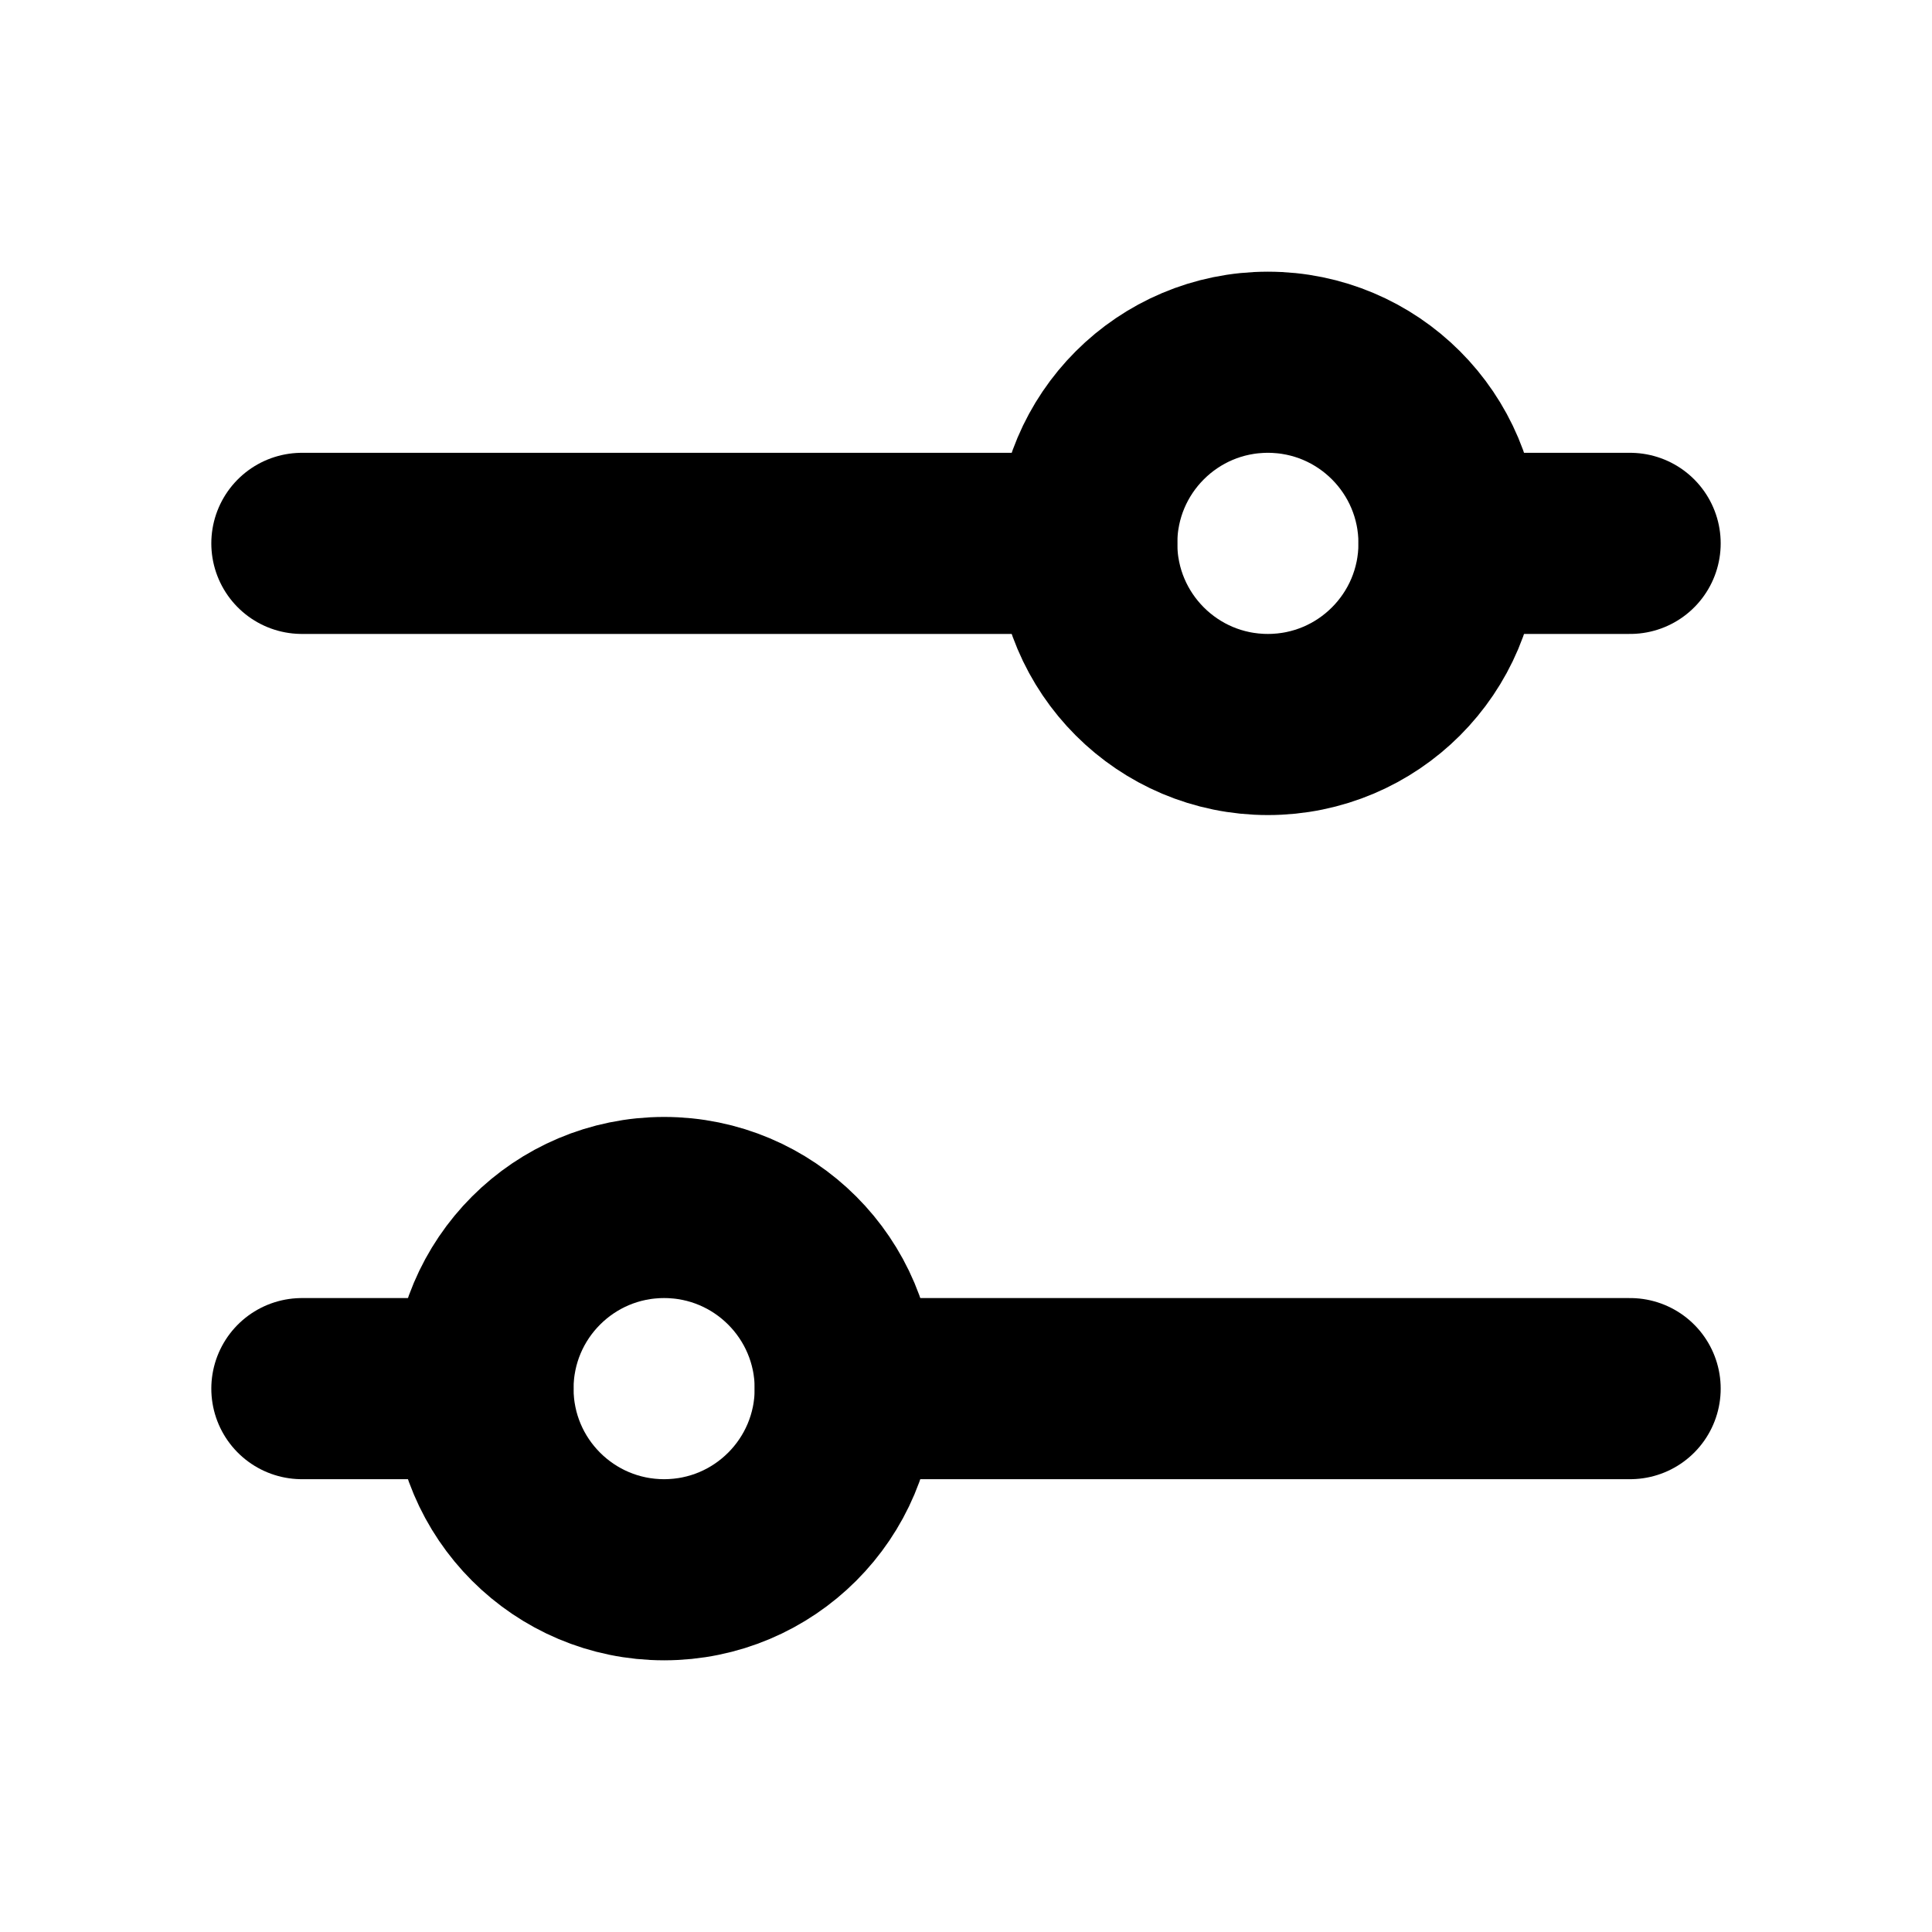
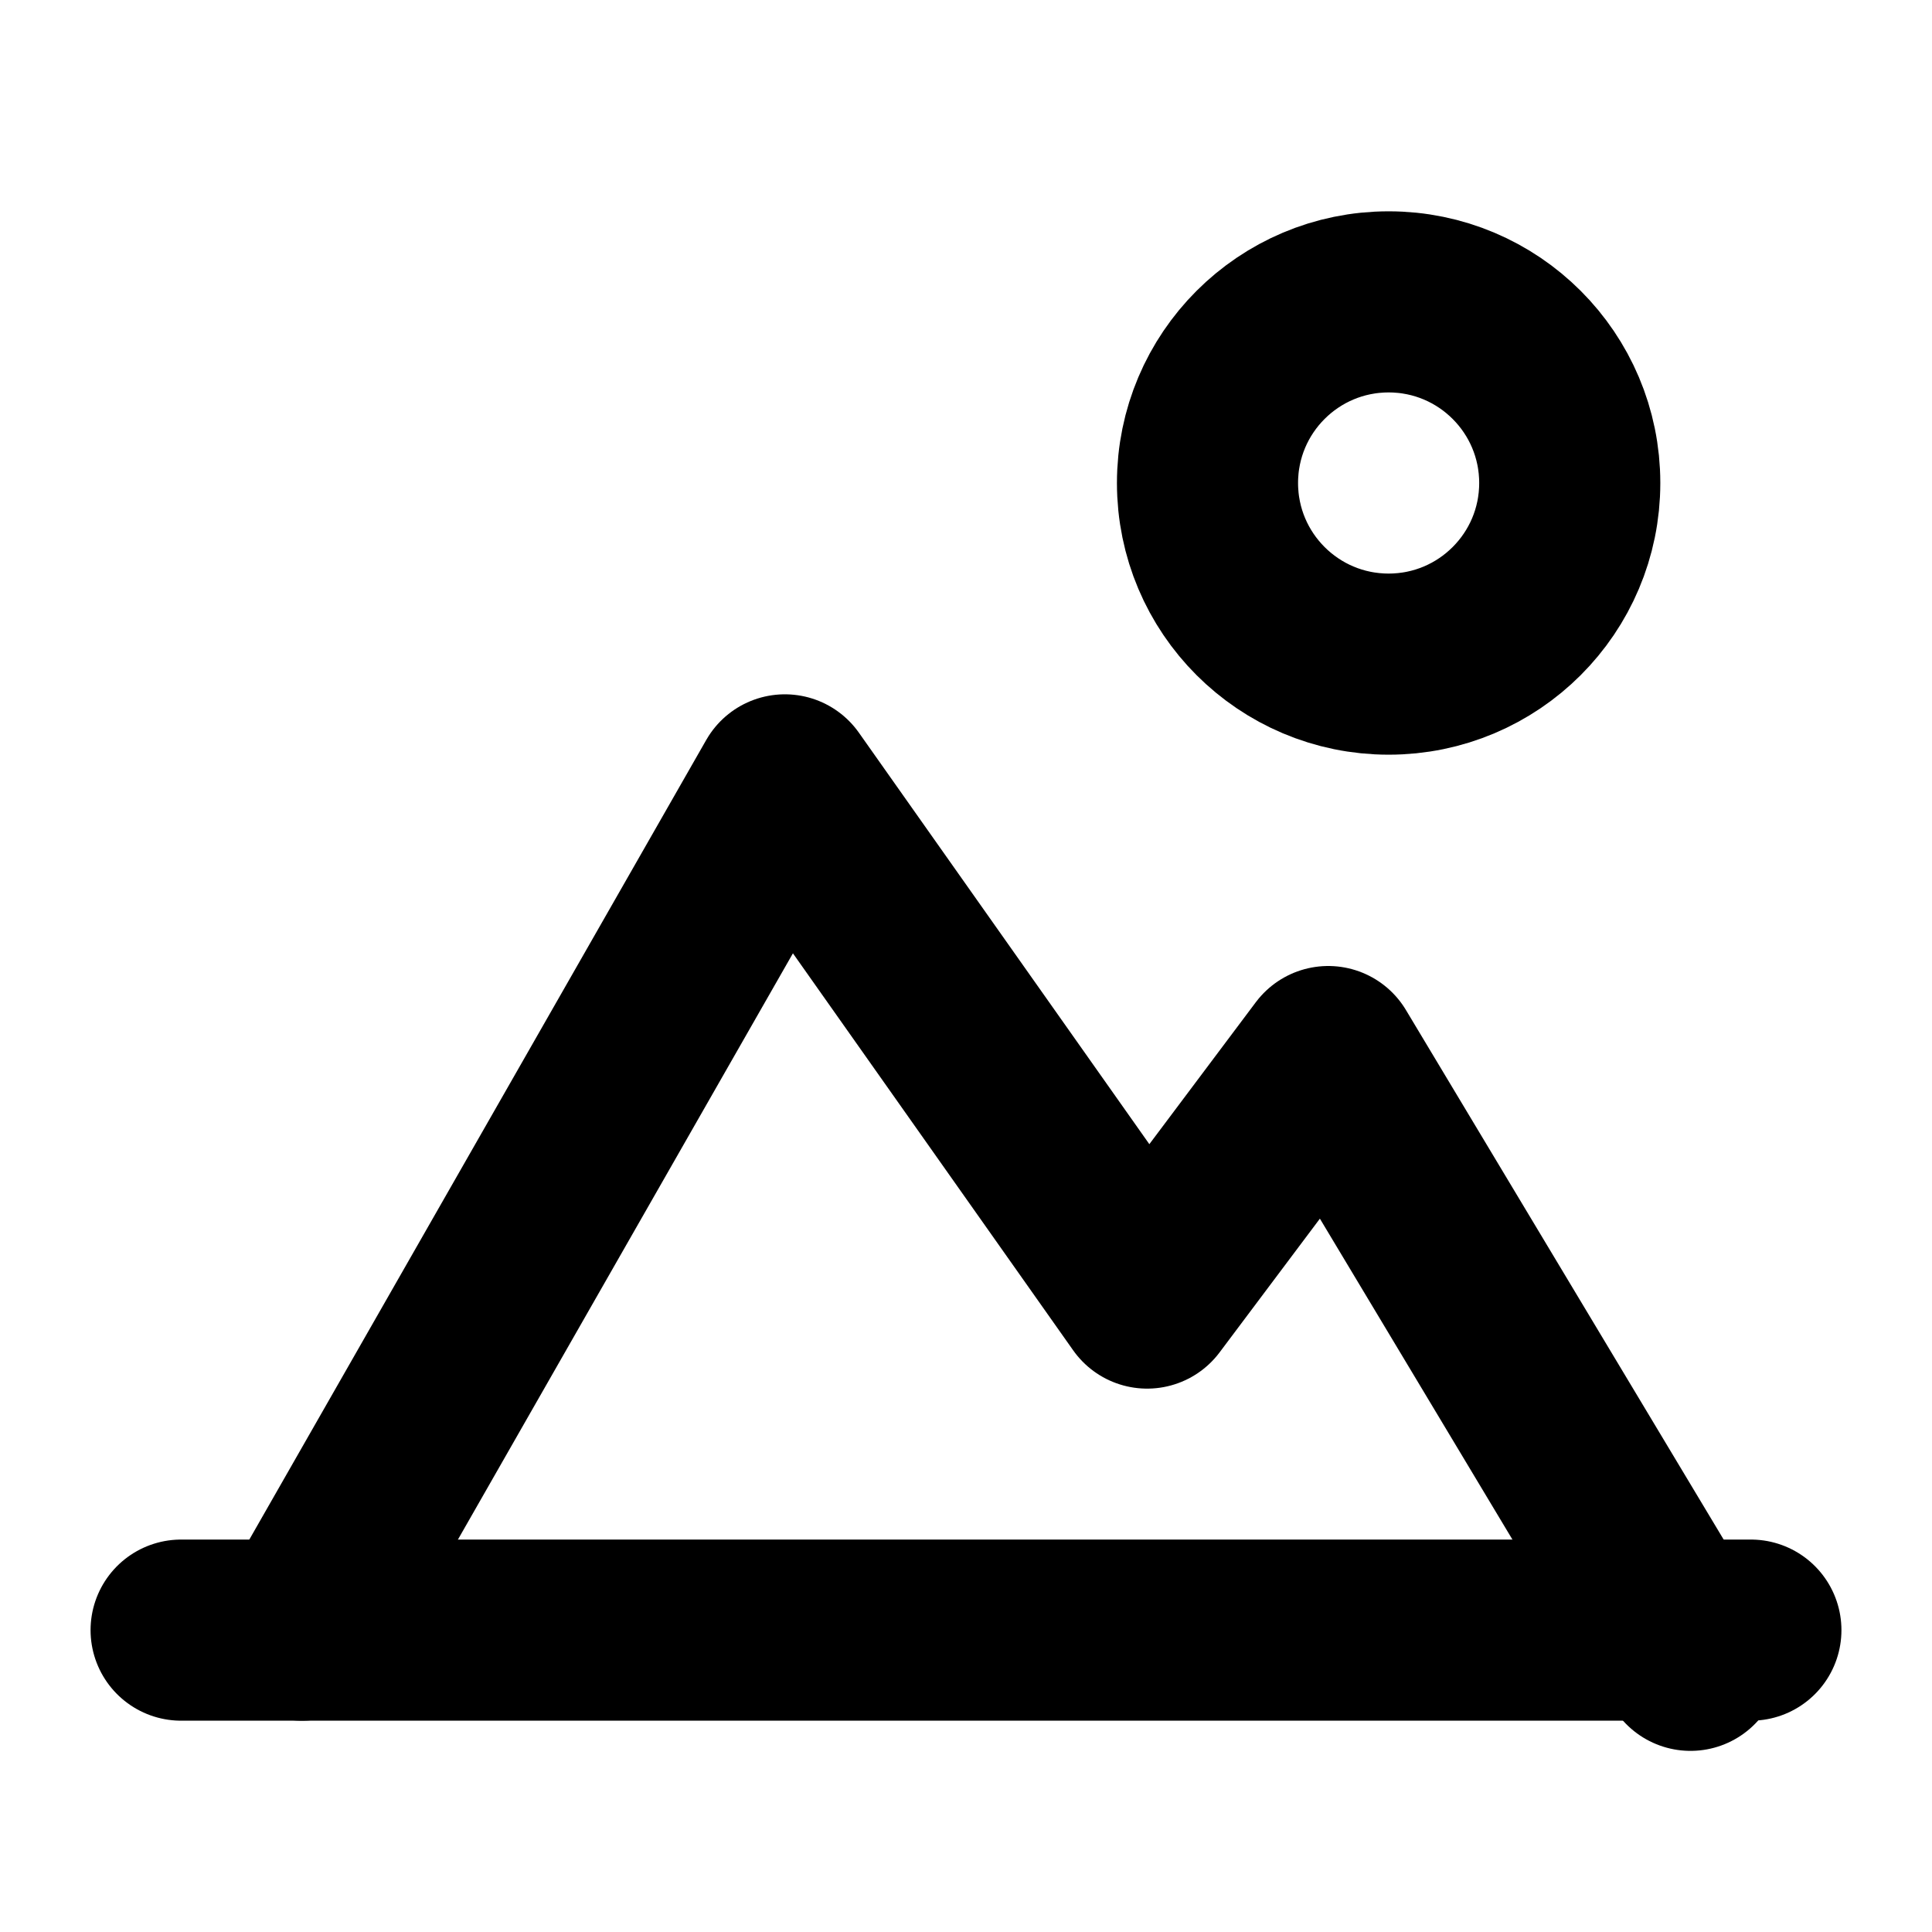
<svg xmlns="http://www.w3.org/2000/svg" width="16" height="16" viewBox="0 0 16 16" fill="none" stroke="currentColor" stroke-width="1.5" stroke-linecap="round" stroke-linejoin="round">
-   <path d="M2.5 4.5H9M12 4.5h1.5M2.5 11.5H4M7 11.5h6.5" />
-   <circle cx="10.5" cy="4.5" r="1.5" />
-   <circle cx="5.5" cy="11.5" r="1.5" />
+   <path d="M1.5 13.5h13" />
+   <path d="M2.5 13.5L6.5 6.5l3 4.25 1.5-2 3 5" />
+   <circle cx="11.5" cy="4" r="1.5" />
</svg>
